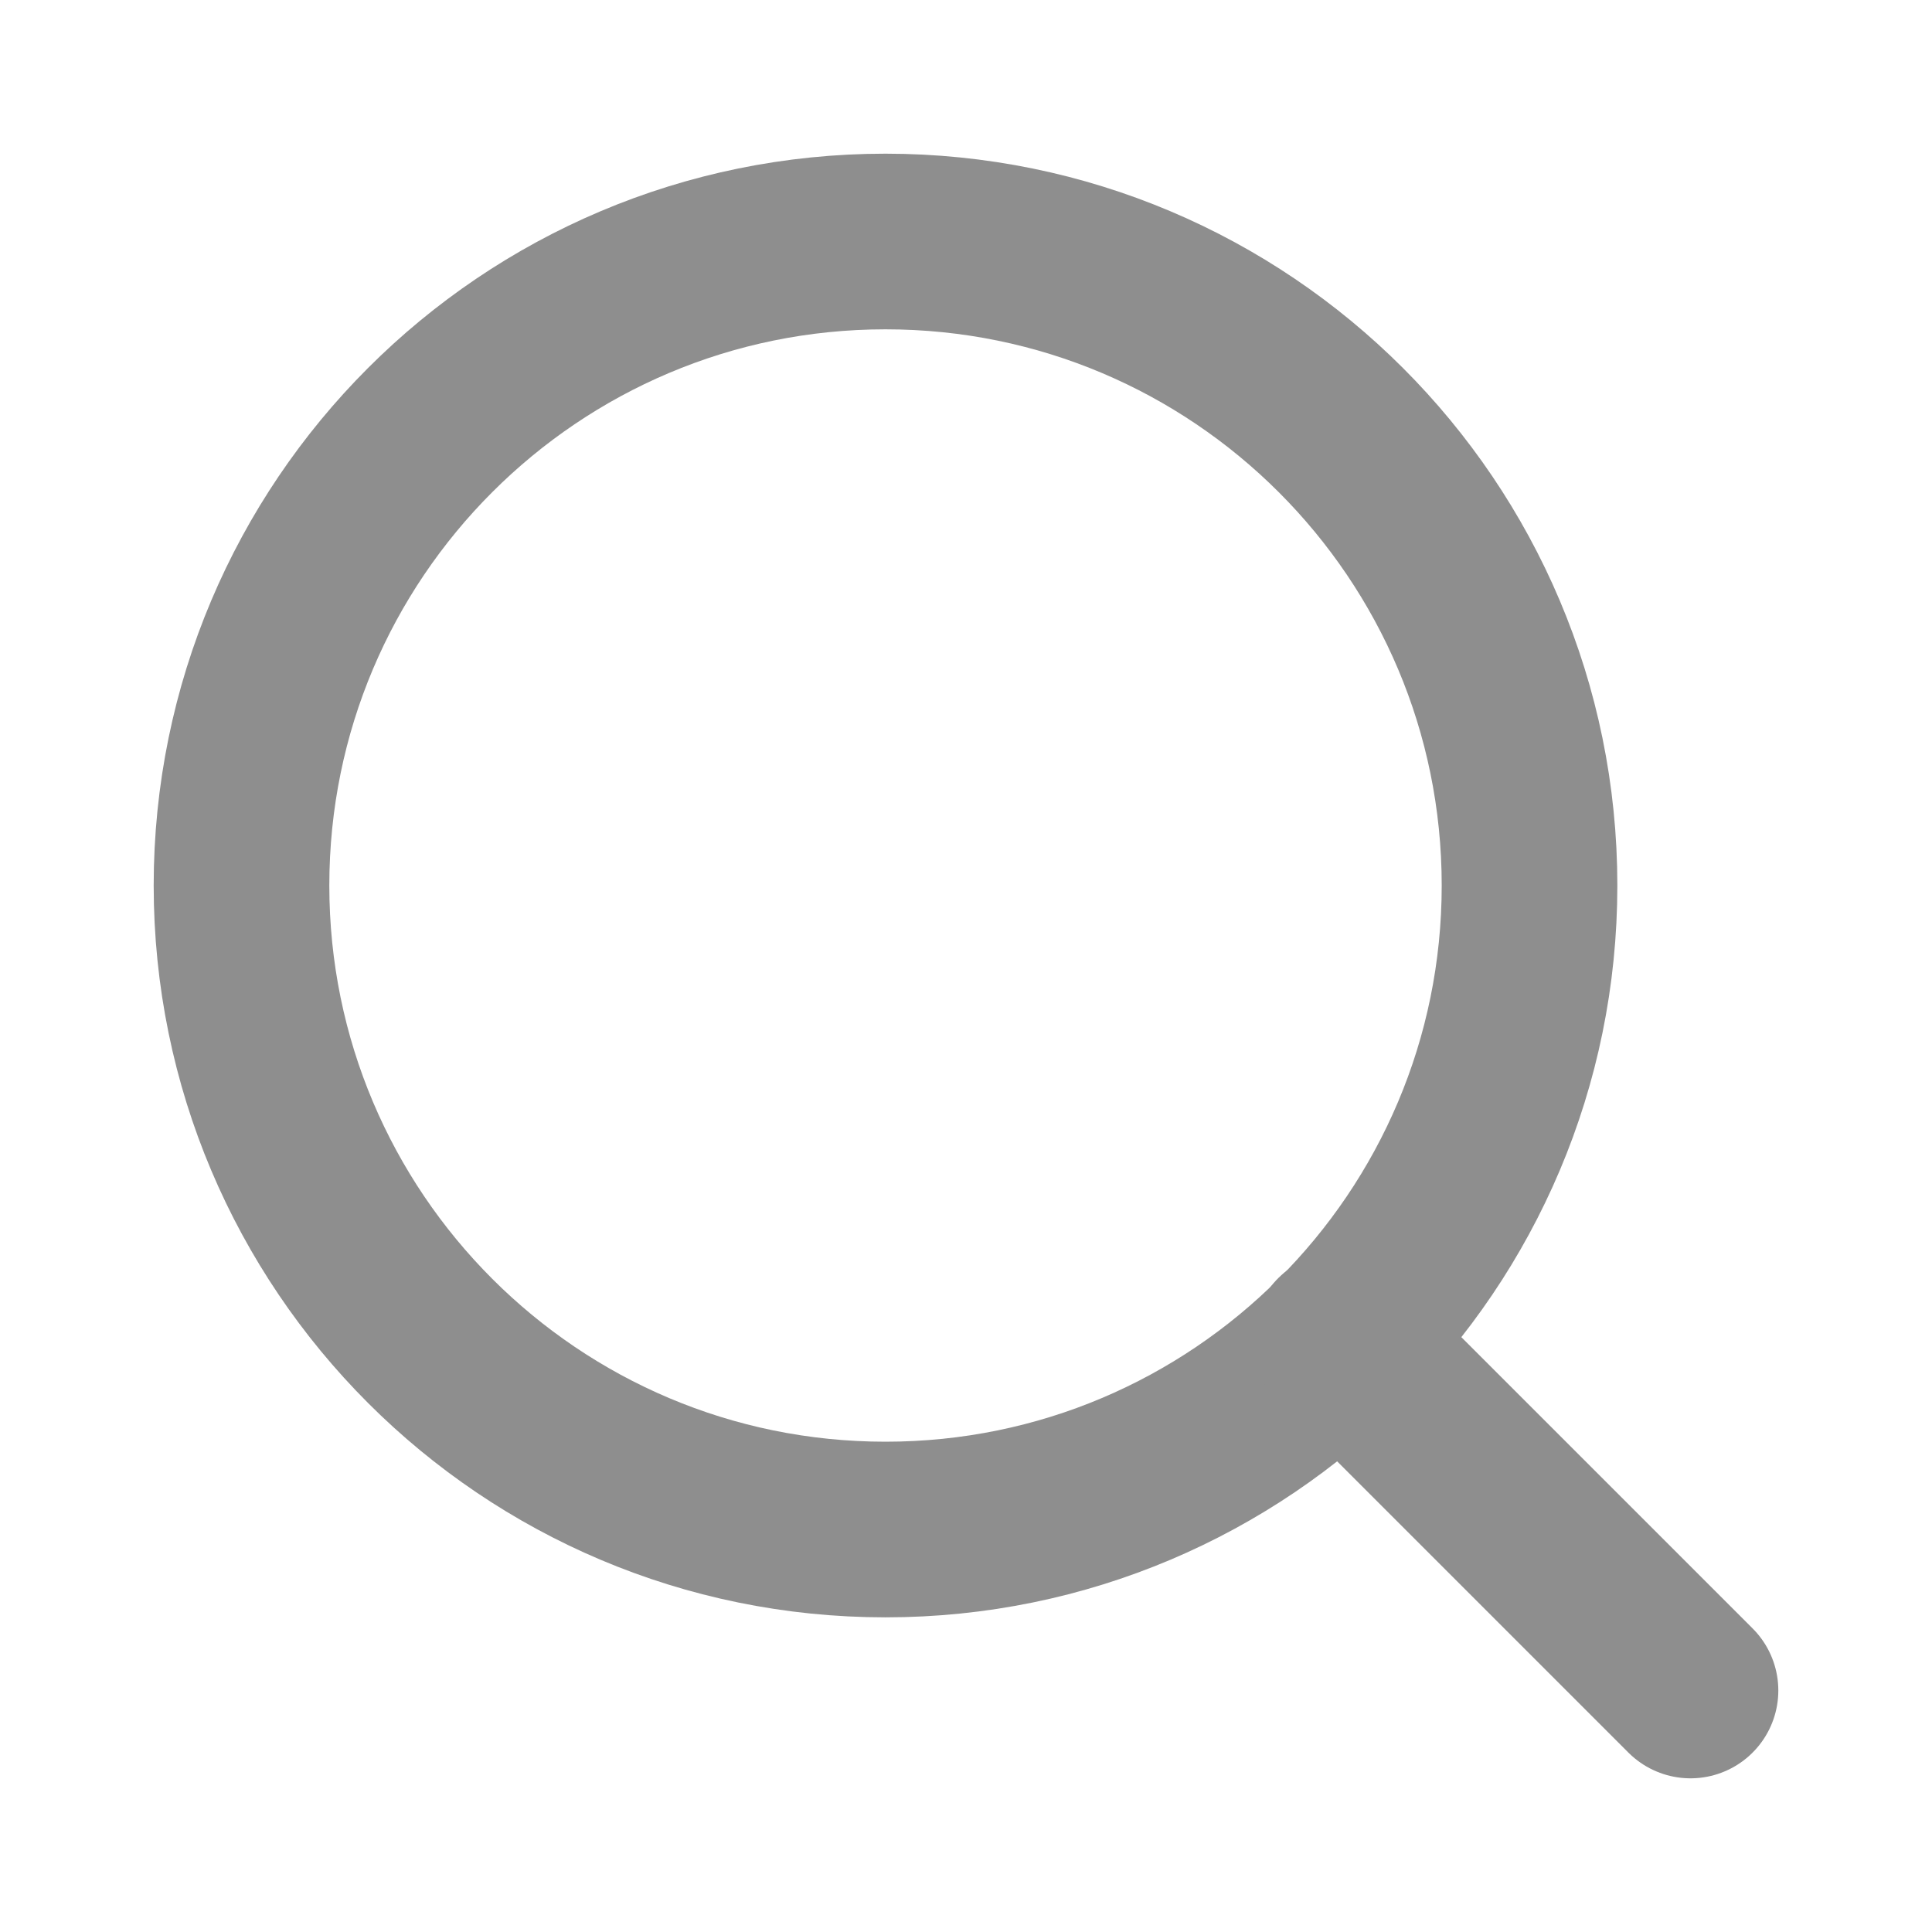
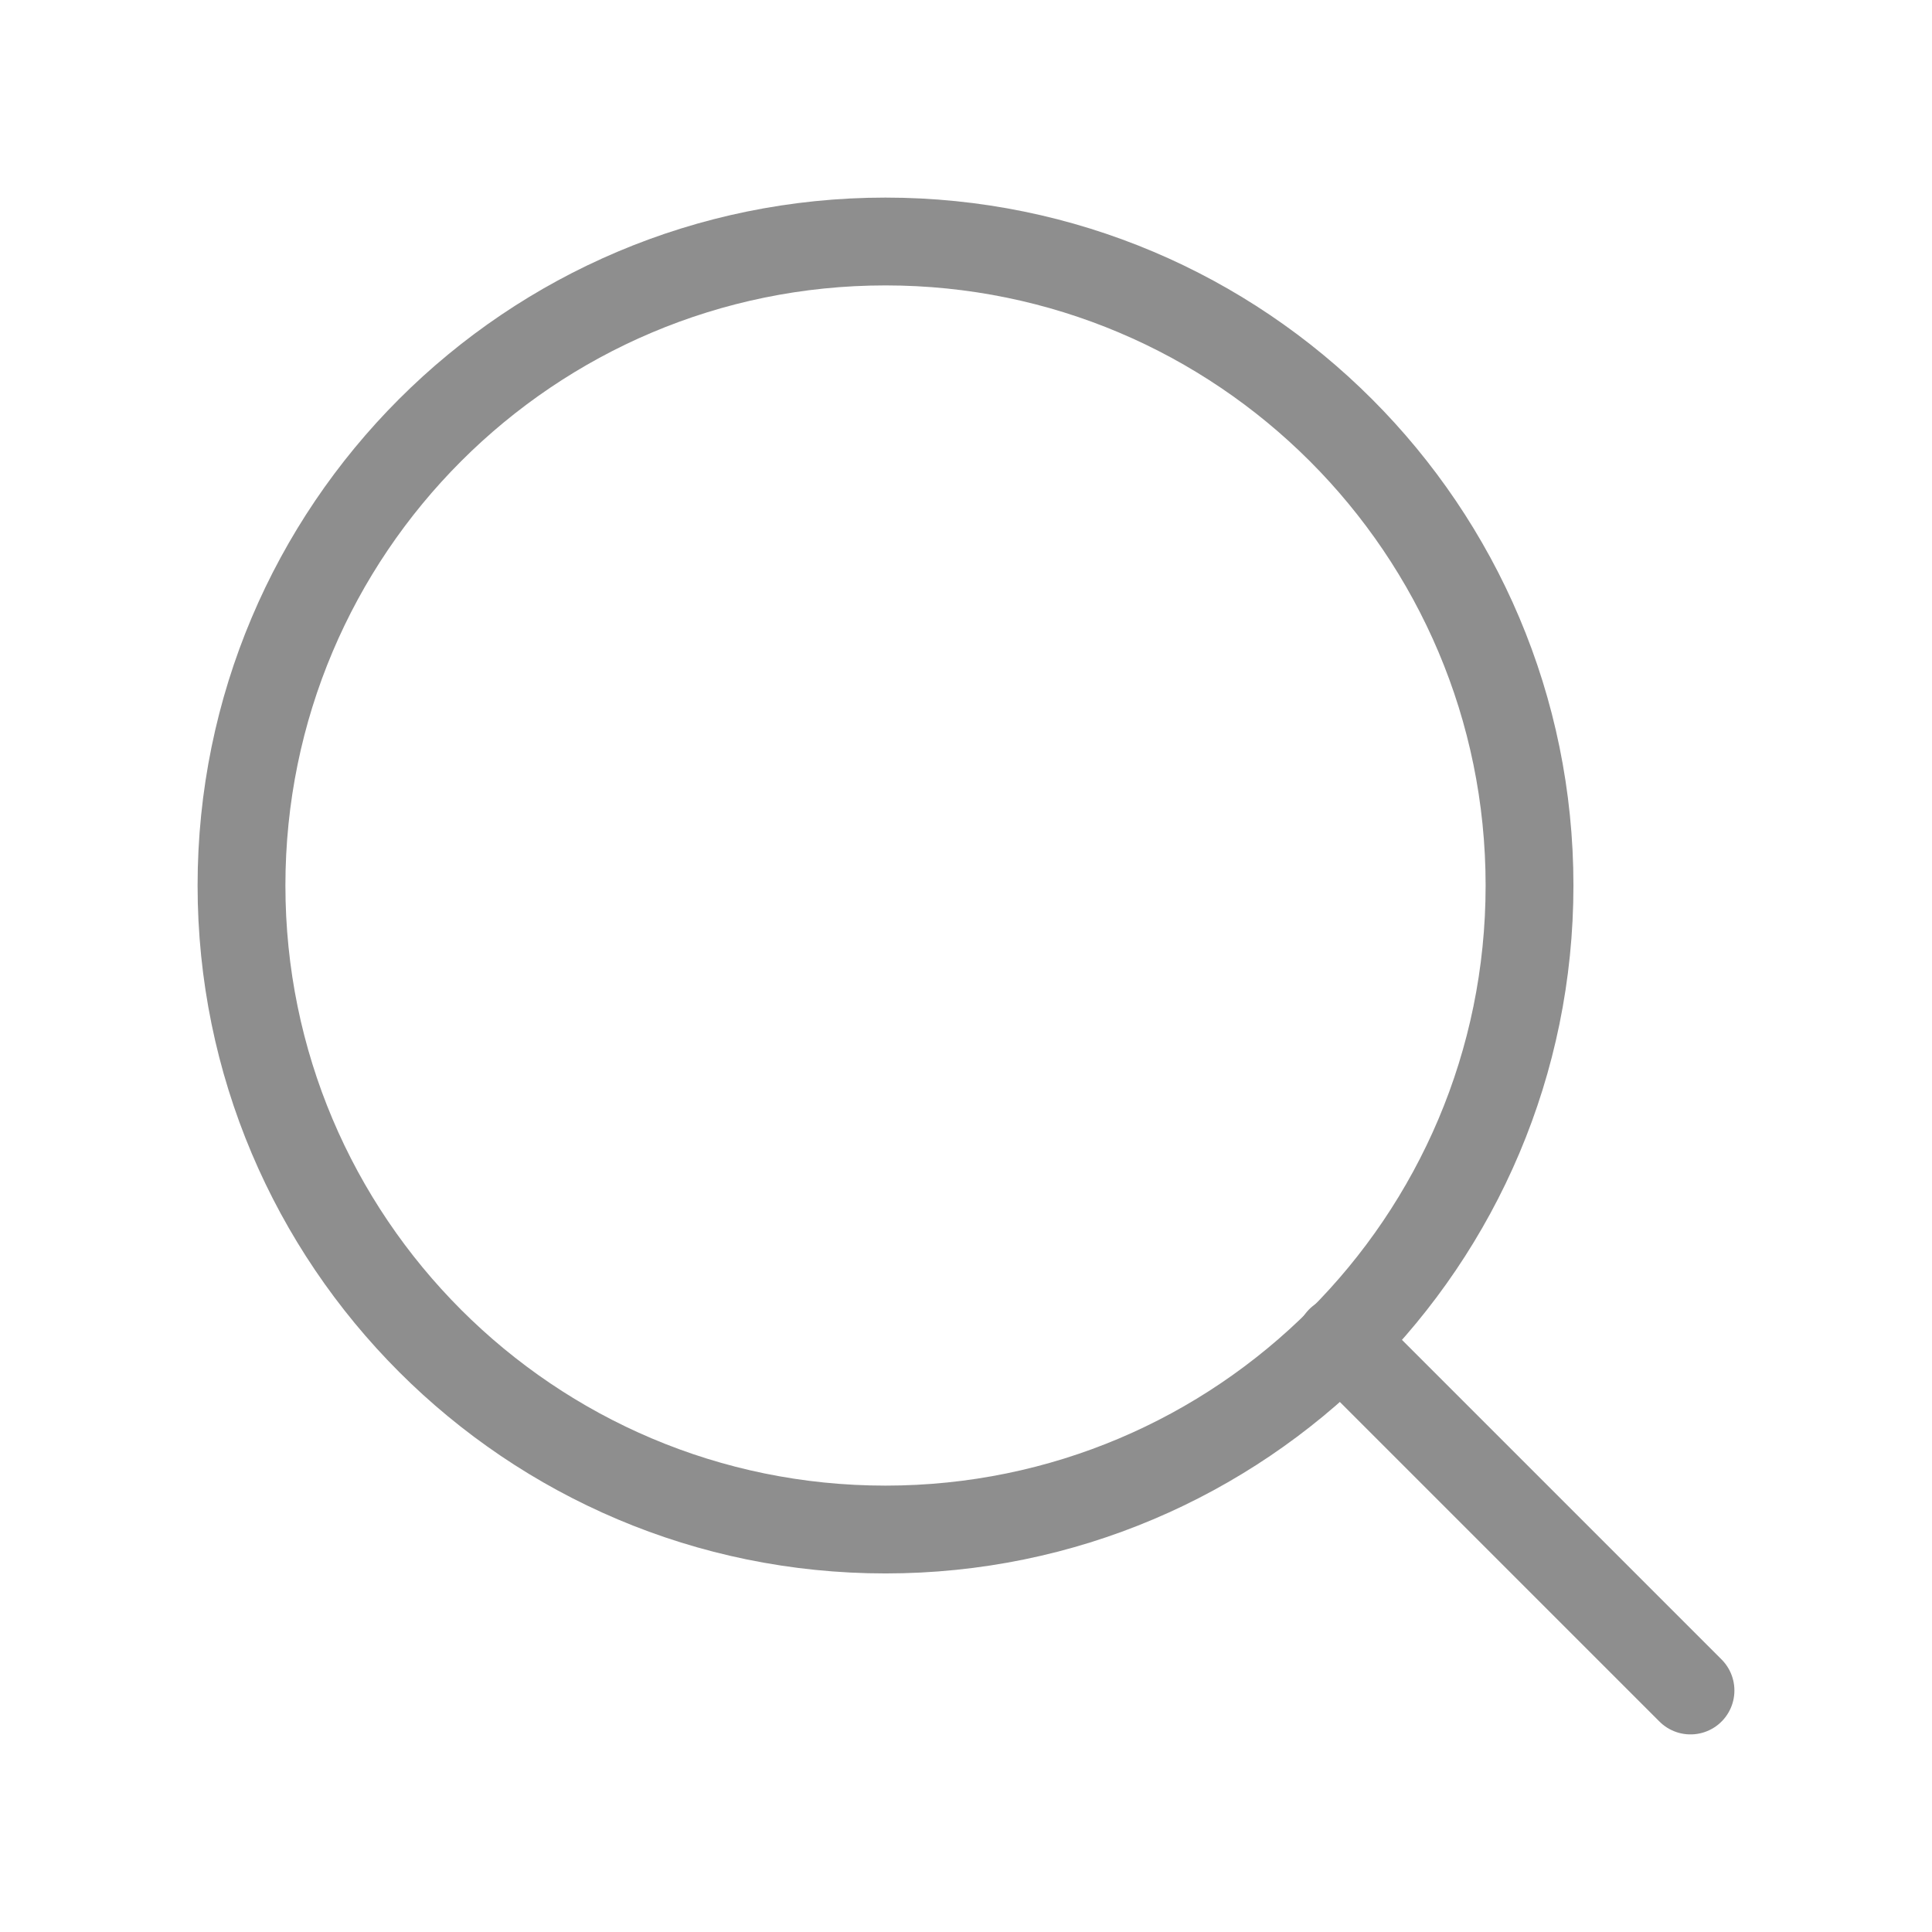
<svg xmlns="http://www.w3.org/2000/svg" width="22" height="22" viewBox="0 0 22 22" fill="none">
-   <path d="M10.083 17.417C14.133 17.417 17.417 14.133 17.417 10.083C17.417 6.033 14.133 2.75 10.083 2.75C6.033 2.75 2.75 6.033 2.75 10.083C2.75 14.133 6.033 17.417 10.083 17.417Z" stroke="#8E8E8E" stroke-width="2" stroke-linecap="round" stroke-linejoin="round" />
-   <path d="M19.25 19.25L15.262 15.262" stroke="#8E8E8E" stroke-width="2" stroke-linecap="round" stroke-linejoin="round" />
+   <path d="M10.083 17.417C14.133 17.417 17.417 14.133 17.417 10.083C17.417 6.033 14.133 2.75 10.083 2.75C6.033 2.75 2.75 6.033 2.75 10.083C2.75 14.133 6.033 17.417 10.083 17.417Z" stroke="#8E8E8E" strokeWidth="2" stroke-linecap="round" stroke-linejoin="round" />
+   <path d="M19.25 19.25L15.262 15.262" stroke="#8E8E8E" strokeWidth="2" stroke-linecap="round" stroke-linejoin="round" />
</svg>
